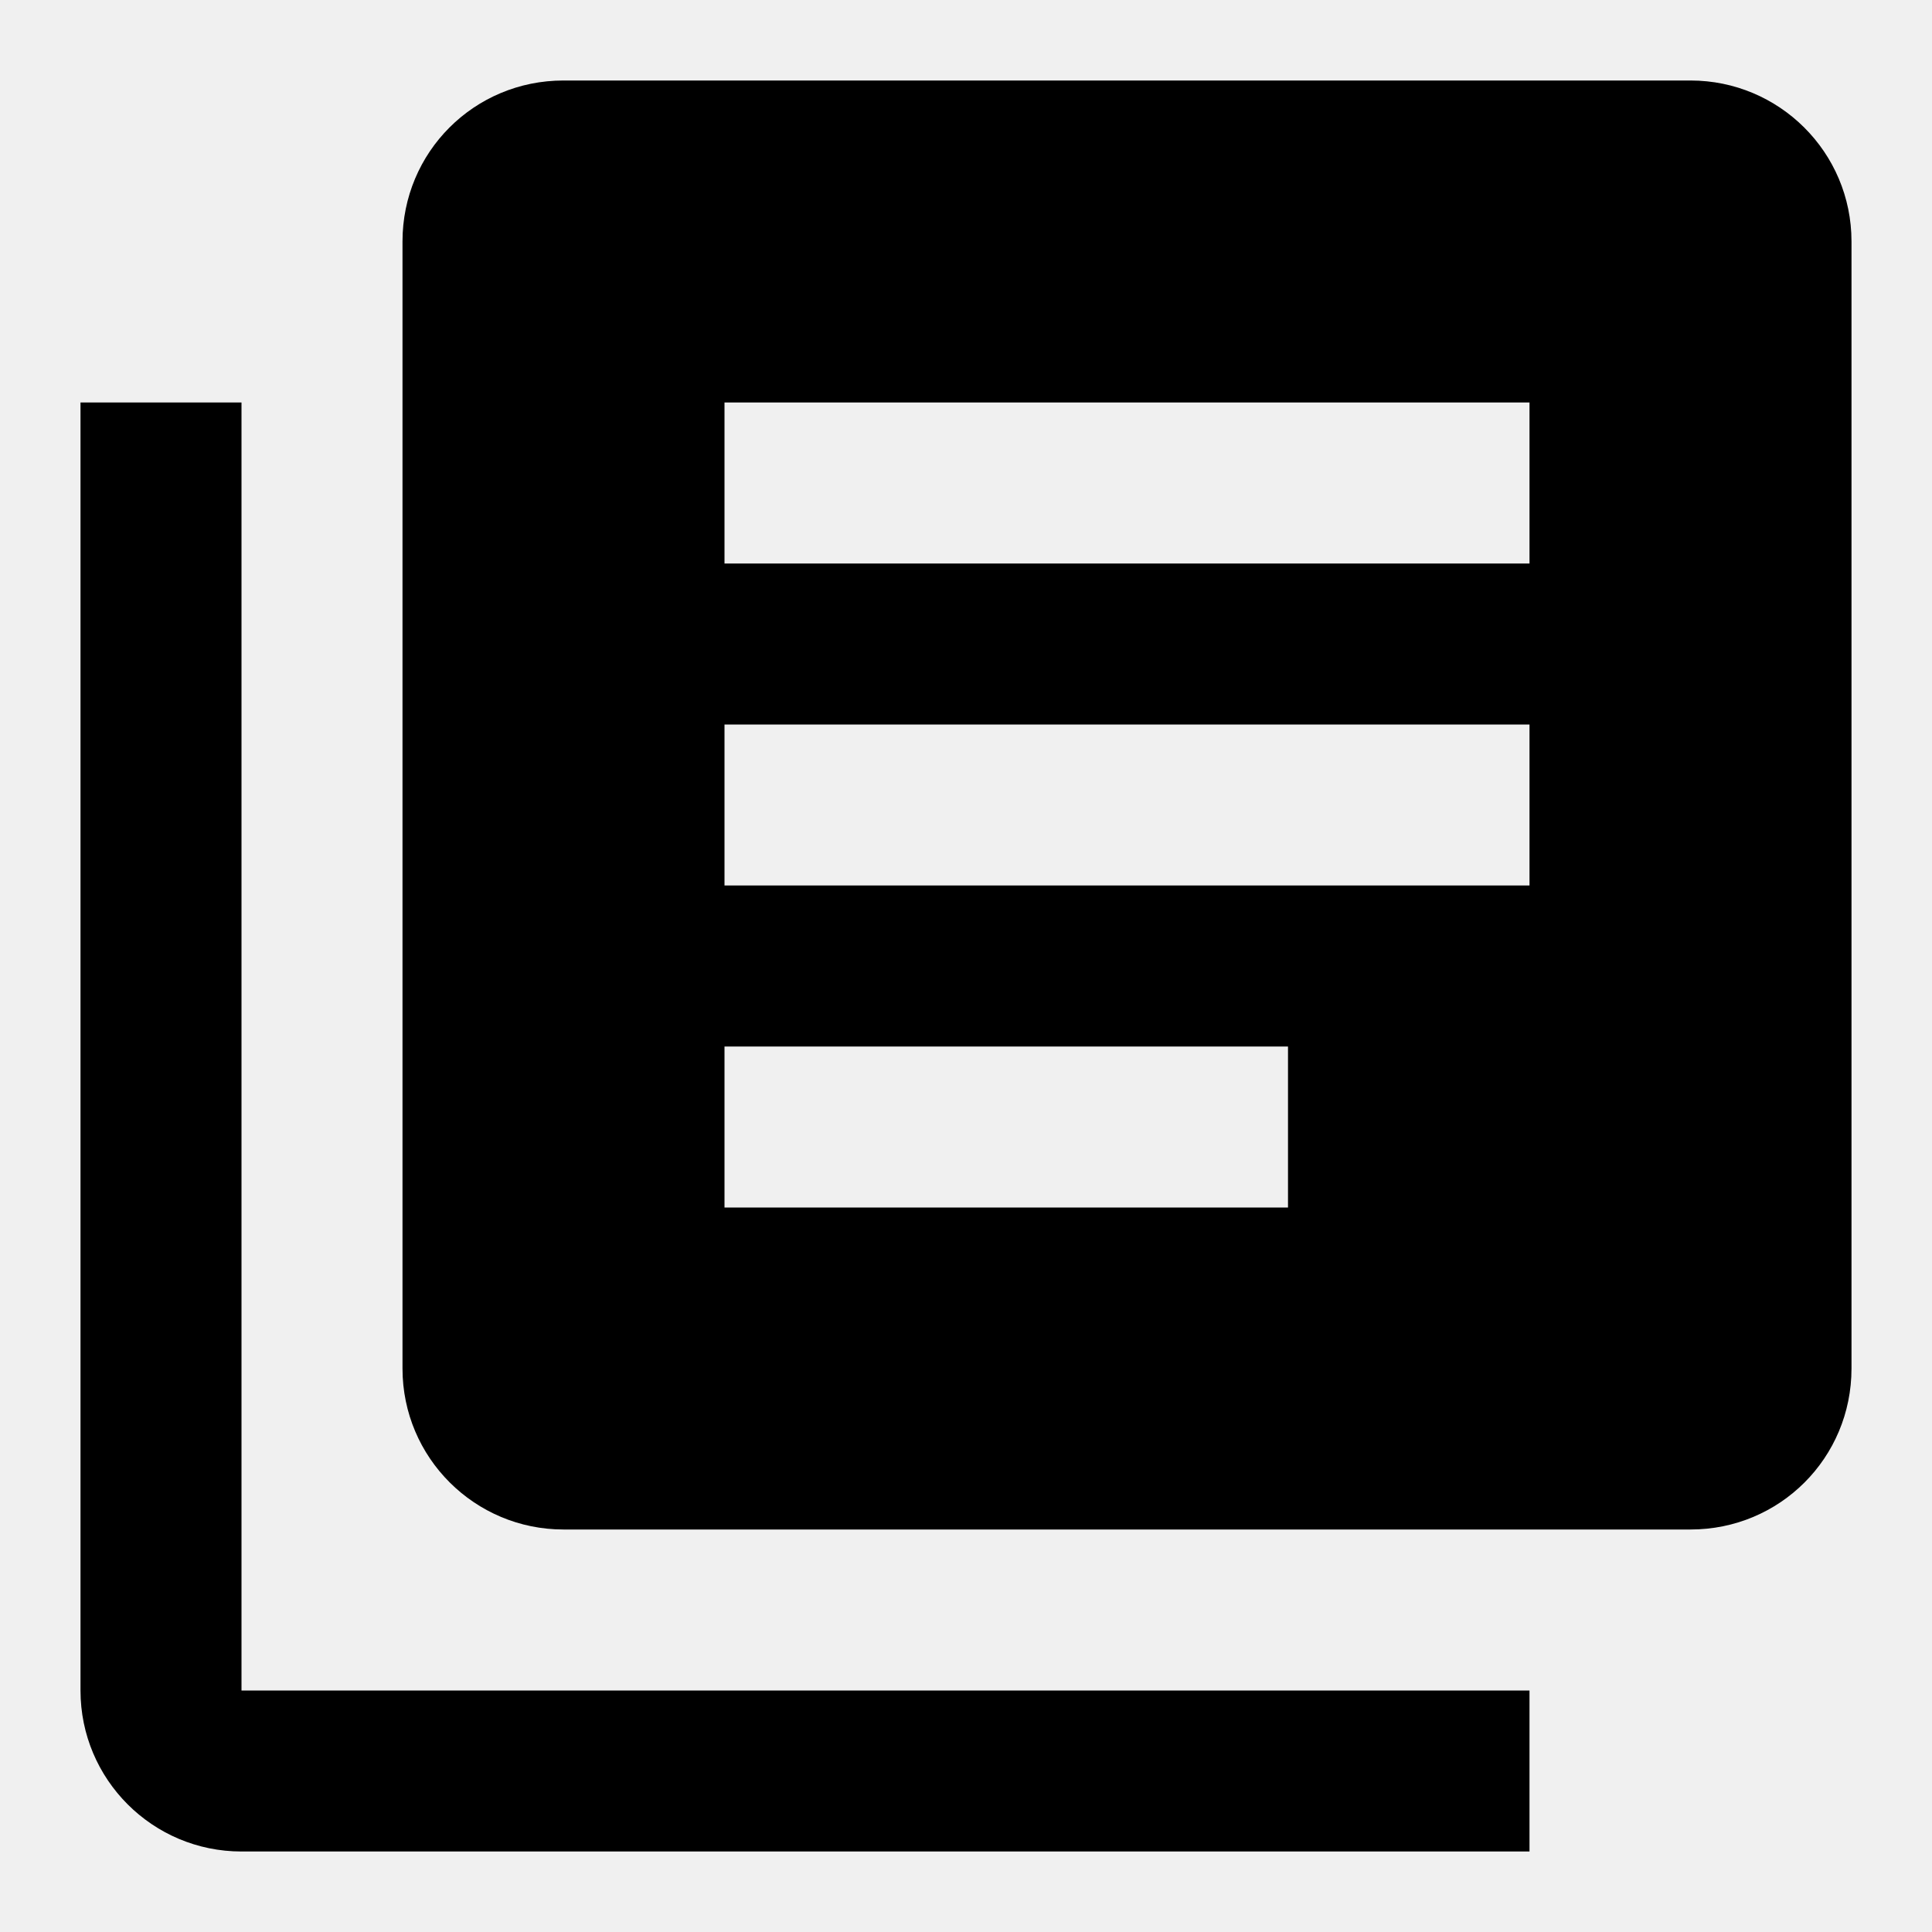
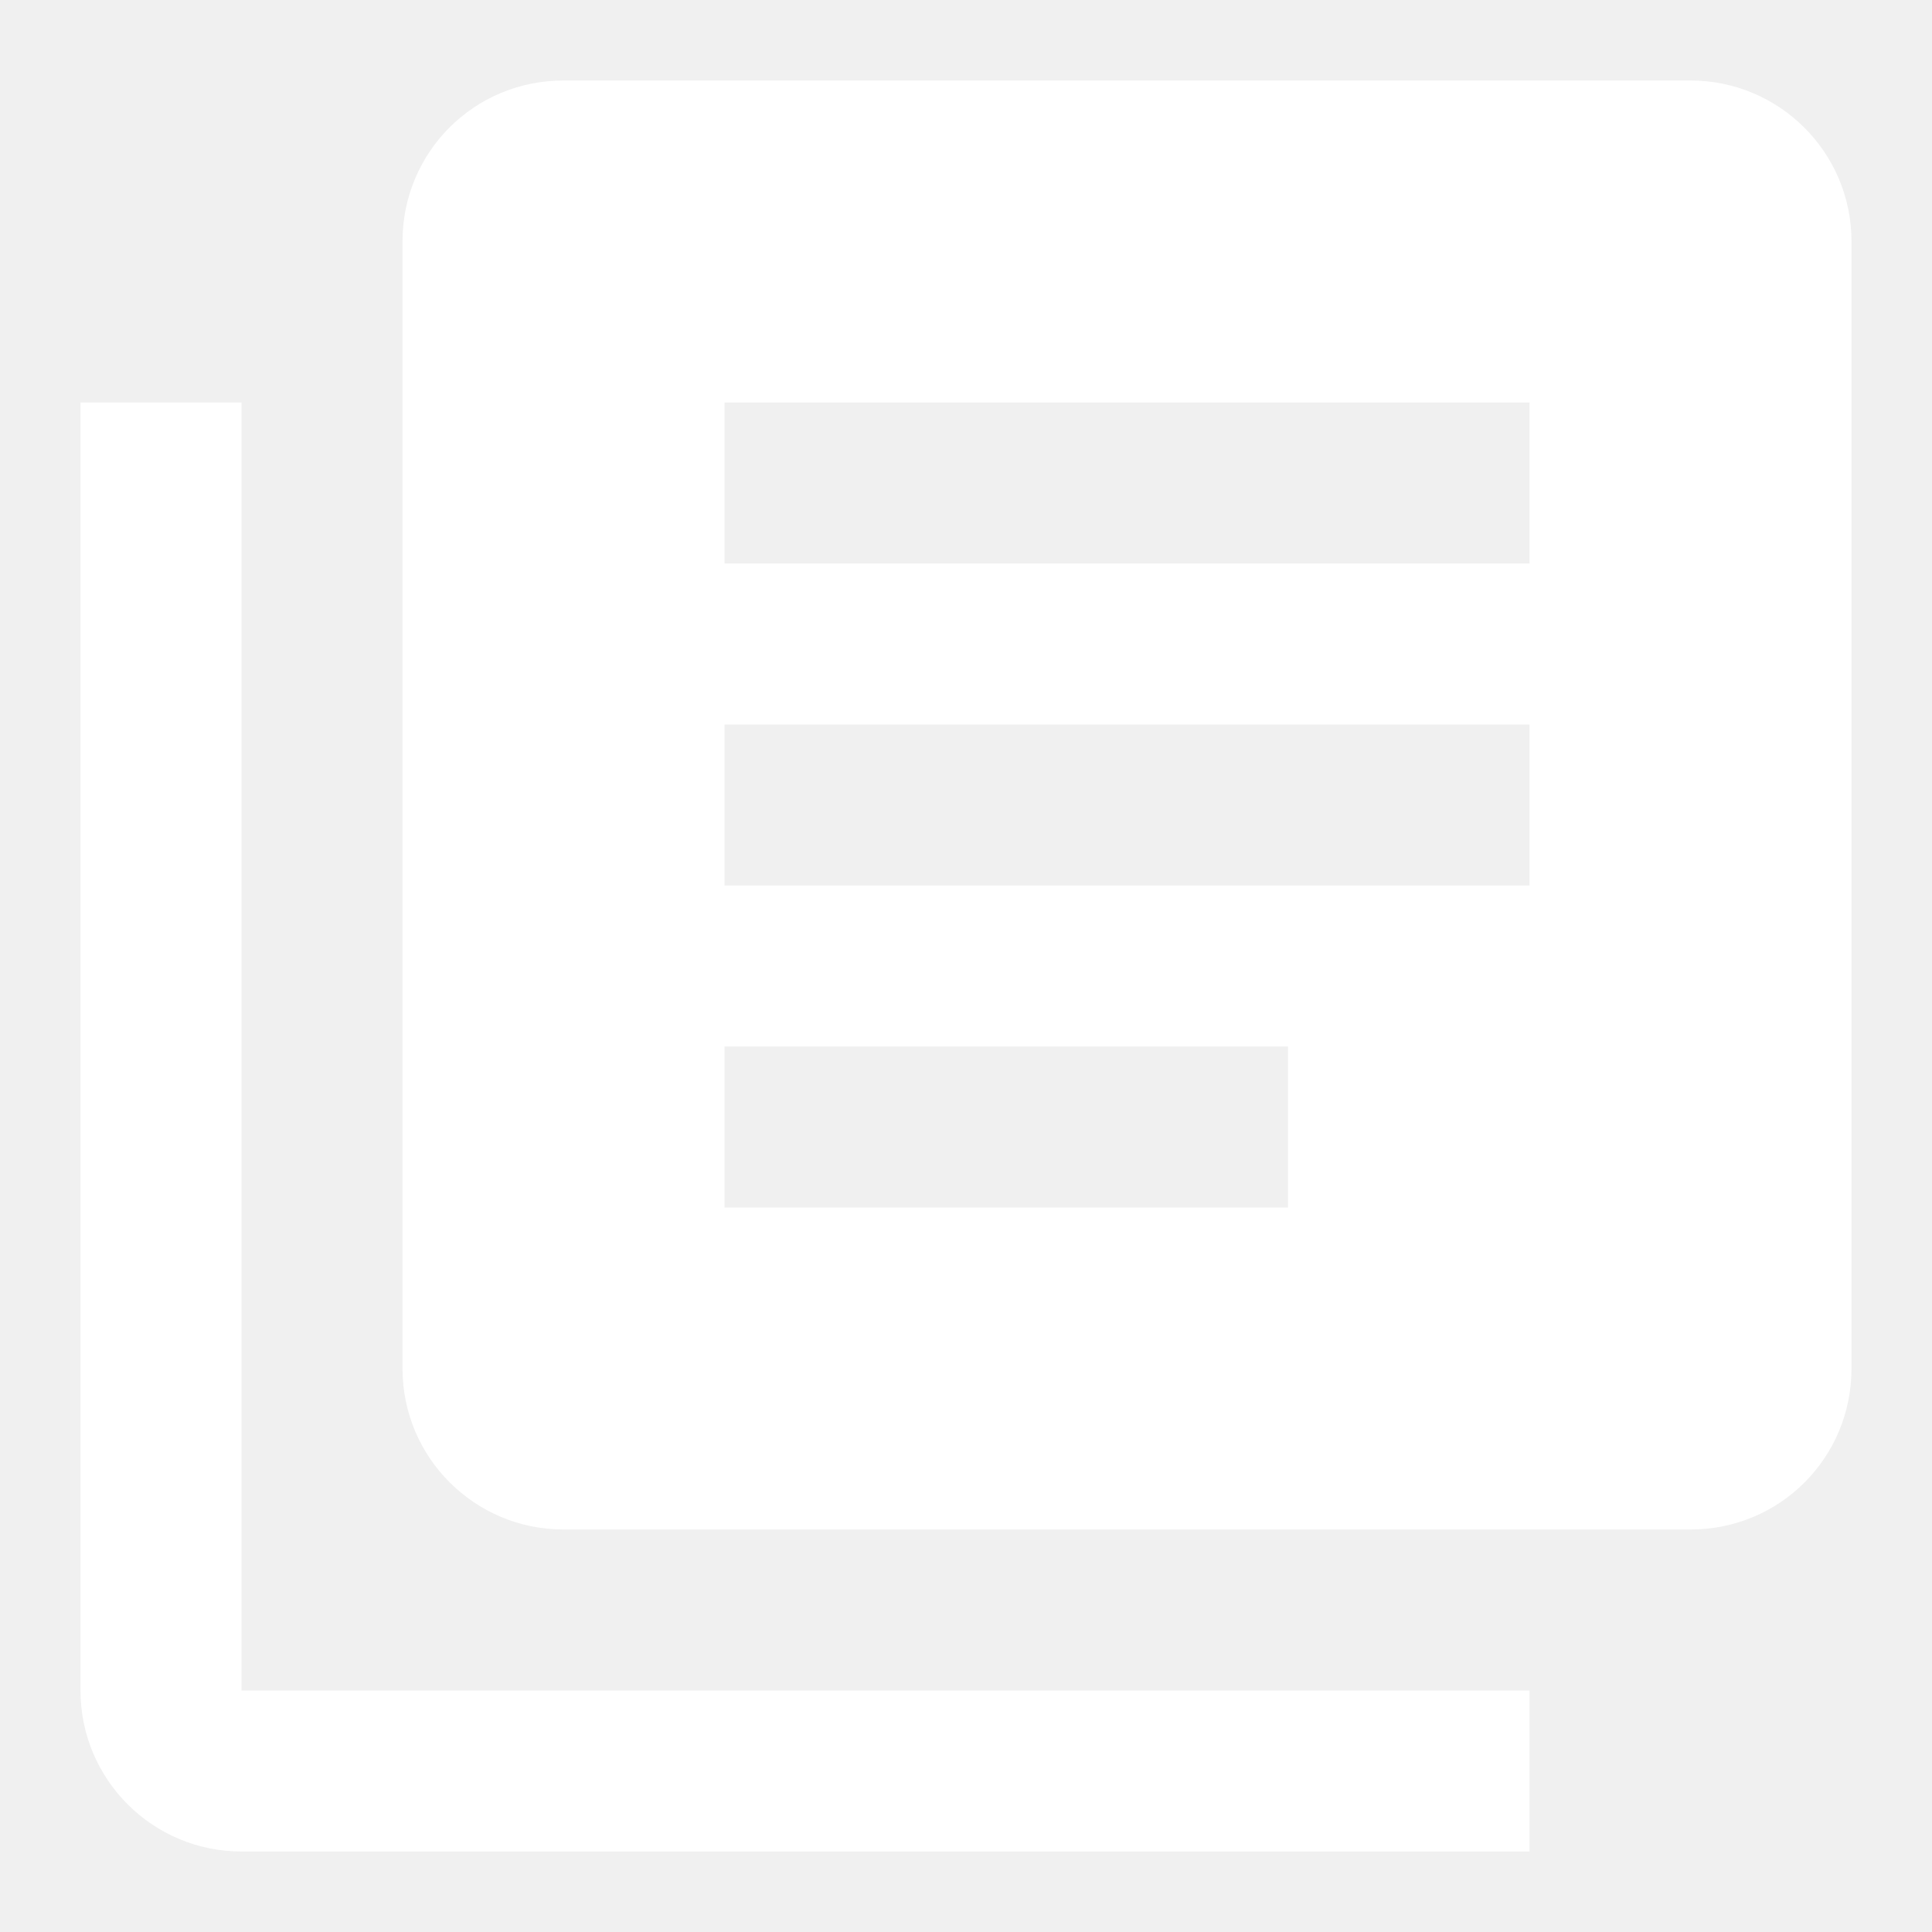
- <svg xmlns="http://www.w3.org/2000/svg" viewBox="0 0 24 24">
+ <svg xmlns="http://www.w3.org/2000/svg" fill="#fff" viewBox="0 0 24 24">
  <path d="M16,15H9V13H16M19,11H9V9H19M19,7H9V5H19M21,1H7C5.89,1 5,1.89 5,3V17C5,18.11 5.9,19 7,19H21C22.11,19 23,18.11 23,17V3C23,1.89 22.1,1 21,1M3,5V21H19V23H3A2,2 0 0,1 1,21V5H3Z" />
</svg>
